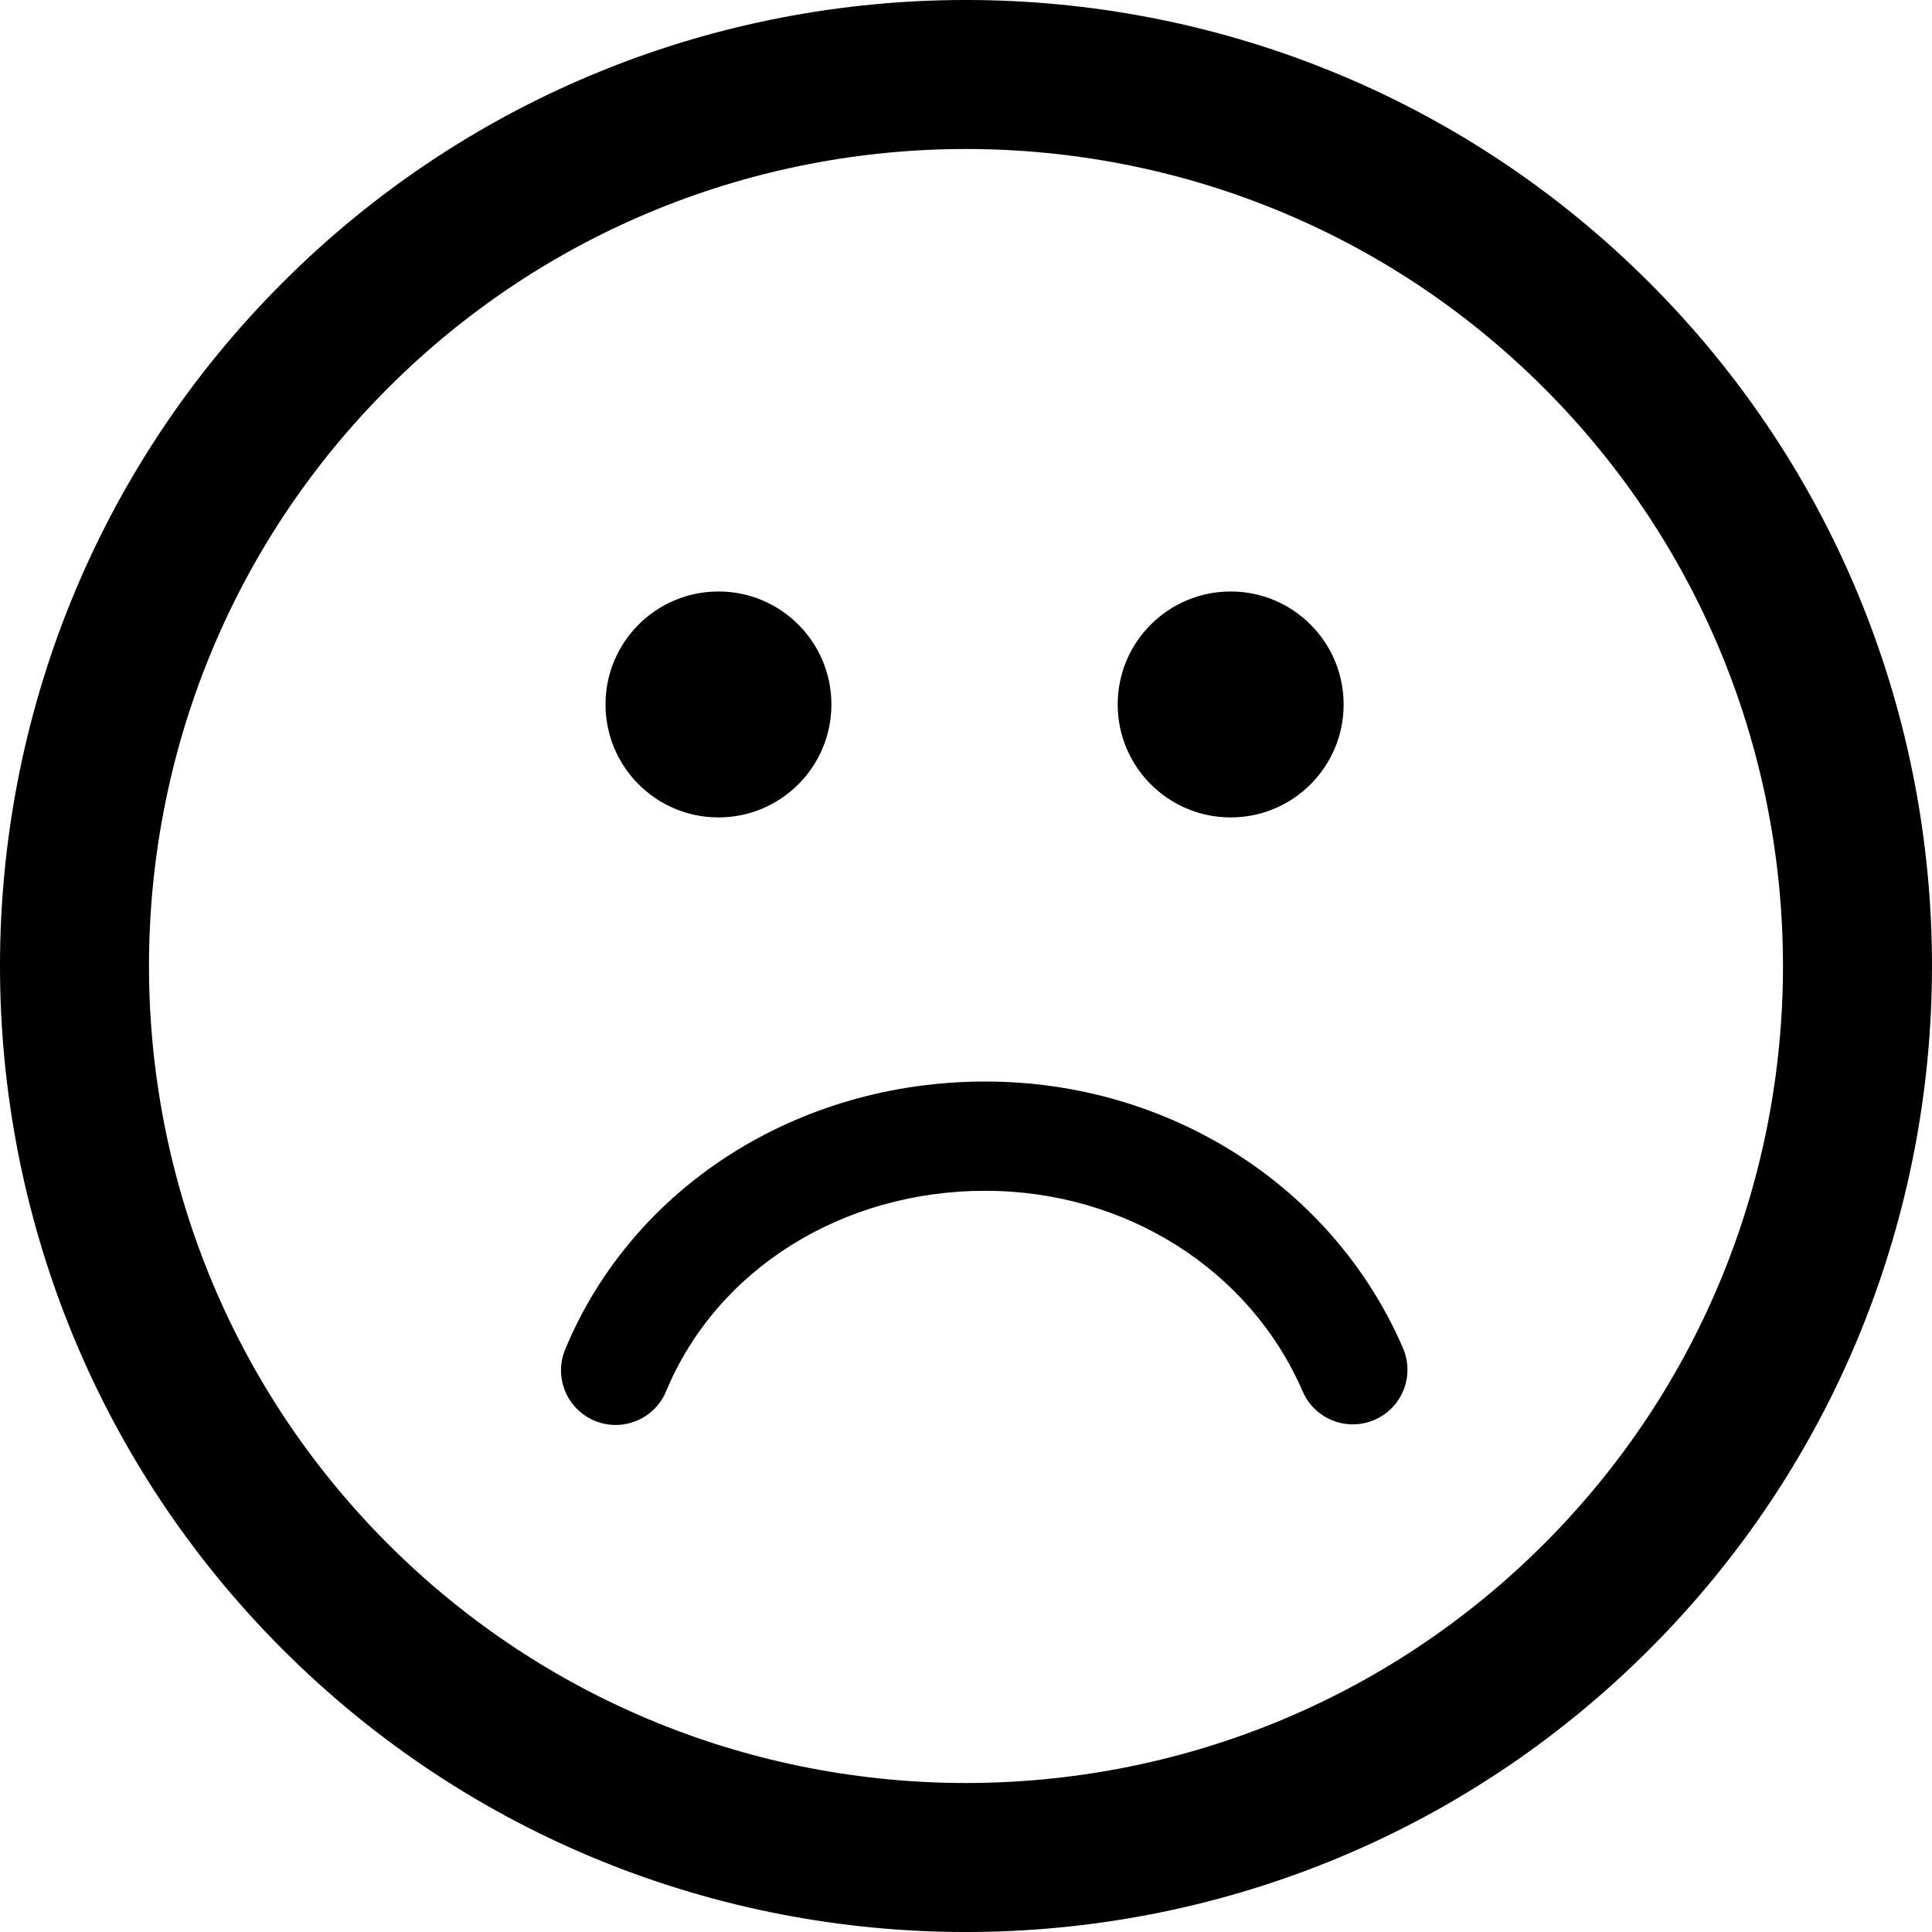
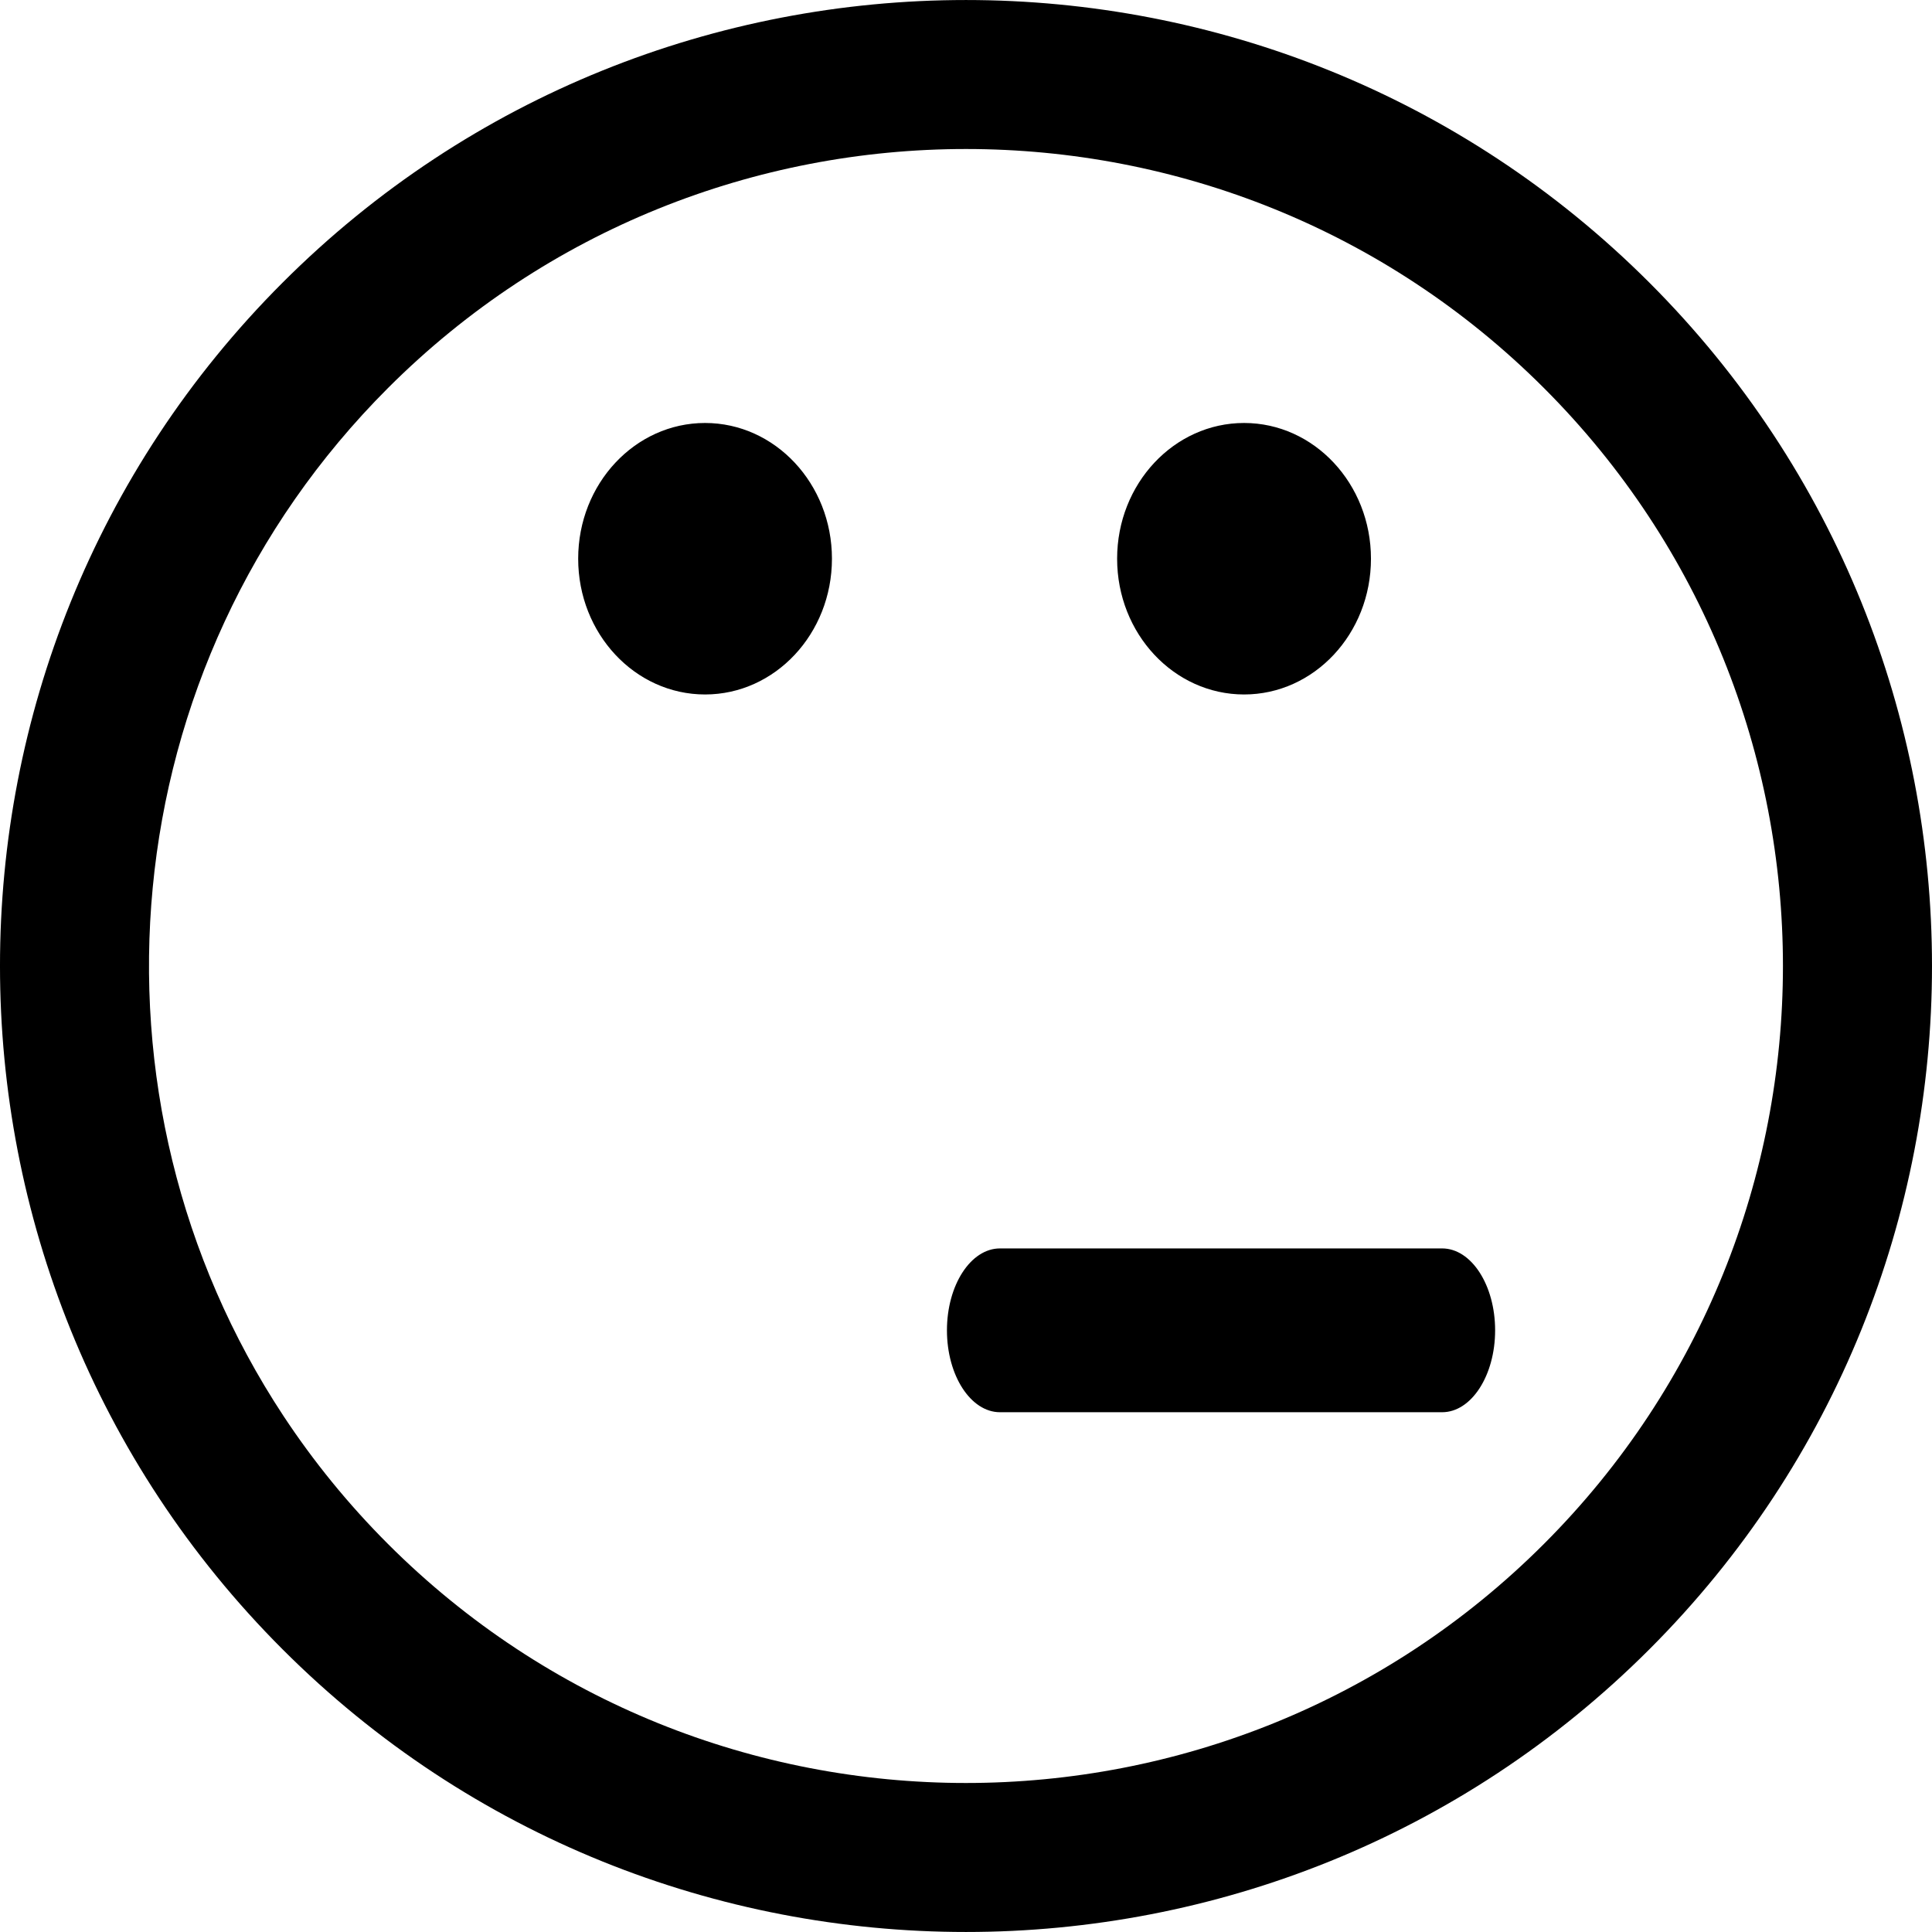
- <svg xmlns="http://www.w3.org/2000/svg" version="1.1" id="Capa_1" x="0px" y="0px" width="106.059px" height="106.059px" viewBox="0 0 106.059 106.059" style="enable-background:new 0 0 106.059 106.059;" xml:space="preserve">
+ <svg xmlns="http://www.w3.org/2000/svg" version="1.1" id="Capa_1" x="0px" y="0px" width="106.06px" height="106.06px" viewBox="0 0 106.06 106.06" style="enable-background:new 0 0 106.06 106.06;" xml:space="preserve">
  <g>
-     <path d="M90.546,15.518C69.858-5.172,36.199-5.172,15.515,15.513C-5.173,36.198-5.171,69.858,15.517,90.547   c20.682,20.684,54.341,20.684,75.027-0.004C111.23,69.858,111.229,36.2,90.546,15.518z M84.757,84.758   c-17.494,17.494-45.96,17.496-63.455,0.002c-17.498-17.497-17.496-45.966,0-63.46C38.796,3.807,67.261,3.805,84.759,21.302   C102.253,38.796,102.251,67.265,84.757,84.758z M77.017,74.001c0.658,1.521-0.042,3.286-1.562,3.943   c-1.521,0.66-3.286-0.042-3.944-1.562c-2.893-6.689-9.73-11.012-17.421-11.012c-7.868,0-14.747,4.319-17.522,11.004   c-0.479,1.154-1.596,1.851-2.771,1.851c-0.384,0-0.773-0.074-1.15-0.23c-1.53-0.636-2.255-2.392-1.62-3.921   c3.71-8.932,12.764-14.703,23.063-14.703C64.174,59.371,73.174,65.113,77.017,74.001z M33.24,38.671   c0-3.424,2.777-6.201,6.201-6.201c3.423,0,6.2,2.776,6.2,6.201c0,3.426-2.777,6.202-6.2,6.202   C36.017,44.873,33.24,42.097,33.24,38.671z M61.357,38.671c0-3.424,2.779-6.201,6.203-6.201c3.423,0,6.2,2.776,6.2,6.201   c0,3.426-2.776,6.202-6.2,6.202S61.357,42.097,61.357,38.671z" />
+     <path d="M53.029,106.059c13.586,0,27.172-5.172,37.517-15.519c20.686-20.684,20.684-54.339,0.002-75.022   C80.202,5.173,66.615,0.001,53.029,0.001c-13.587,0-27.173,5.17-37.515,15.514C-5.173,36.2-5.171,69.858,15.516,90.546   C25.857,100.889,39.443,106.059,53.029,106.059z M21.301,21.3c8.748-8.747,20.237-13.12,31.728-13.12   c11.49,0,22.98,4.373,31.729,13.123c17.494,17.492,17.492,45.961-0.002,63.453C76.01,93.505,64.52,97.878,53.029,97.88   c-11.49,0-22.98-4.373-31.728-13.119c-2.188-2.188-4.101-4.547-5.741-7.033C4.078,60.317,5.993,36.608,21.301,21.3z M51.984,73.03   c0-2.482,1.305-4.496,2.912-4.496h24.271c1.606,0,2.91,2.014,2.91,4.496c0,2.481-1.304,4.496-2.91,4.496H54.896   C53.289,77.526,51.984,75.512,51.984,73.03z M31.74,30.671c0-4.113,3.12-7.451,6.965-7.451c3.846,0,6.966,3.338,6.966,7.451   c0,4.117-3.12,7.453-6.966,7.453C34.86,38.124,31.74,34.788,31.74,30.671z M61.326,30.671c0-4.113,3.123-7.451,6.97-7.451   c3.845,0,6.965,3.338,6.965,7.451c0,4.117-3.12,7.453-6.965,7.453C64.449,38.124,61.326,34.788,61.326,30.671z" />
  </g>
  <g>
</g>
  <g>
</g>
  <g>
</g>
  <g>
</g>
  <g>
</g>
  <g>
</g>
  <g>
</g>
  <g>
</g>
  <g>
</g>
  <g>
</g>
  <g>
</g>
  <g>
</g>
  <g>
</g>
  <g>
</g>
  <g>
</g>
</svg>
